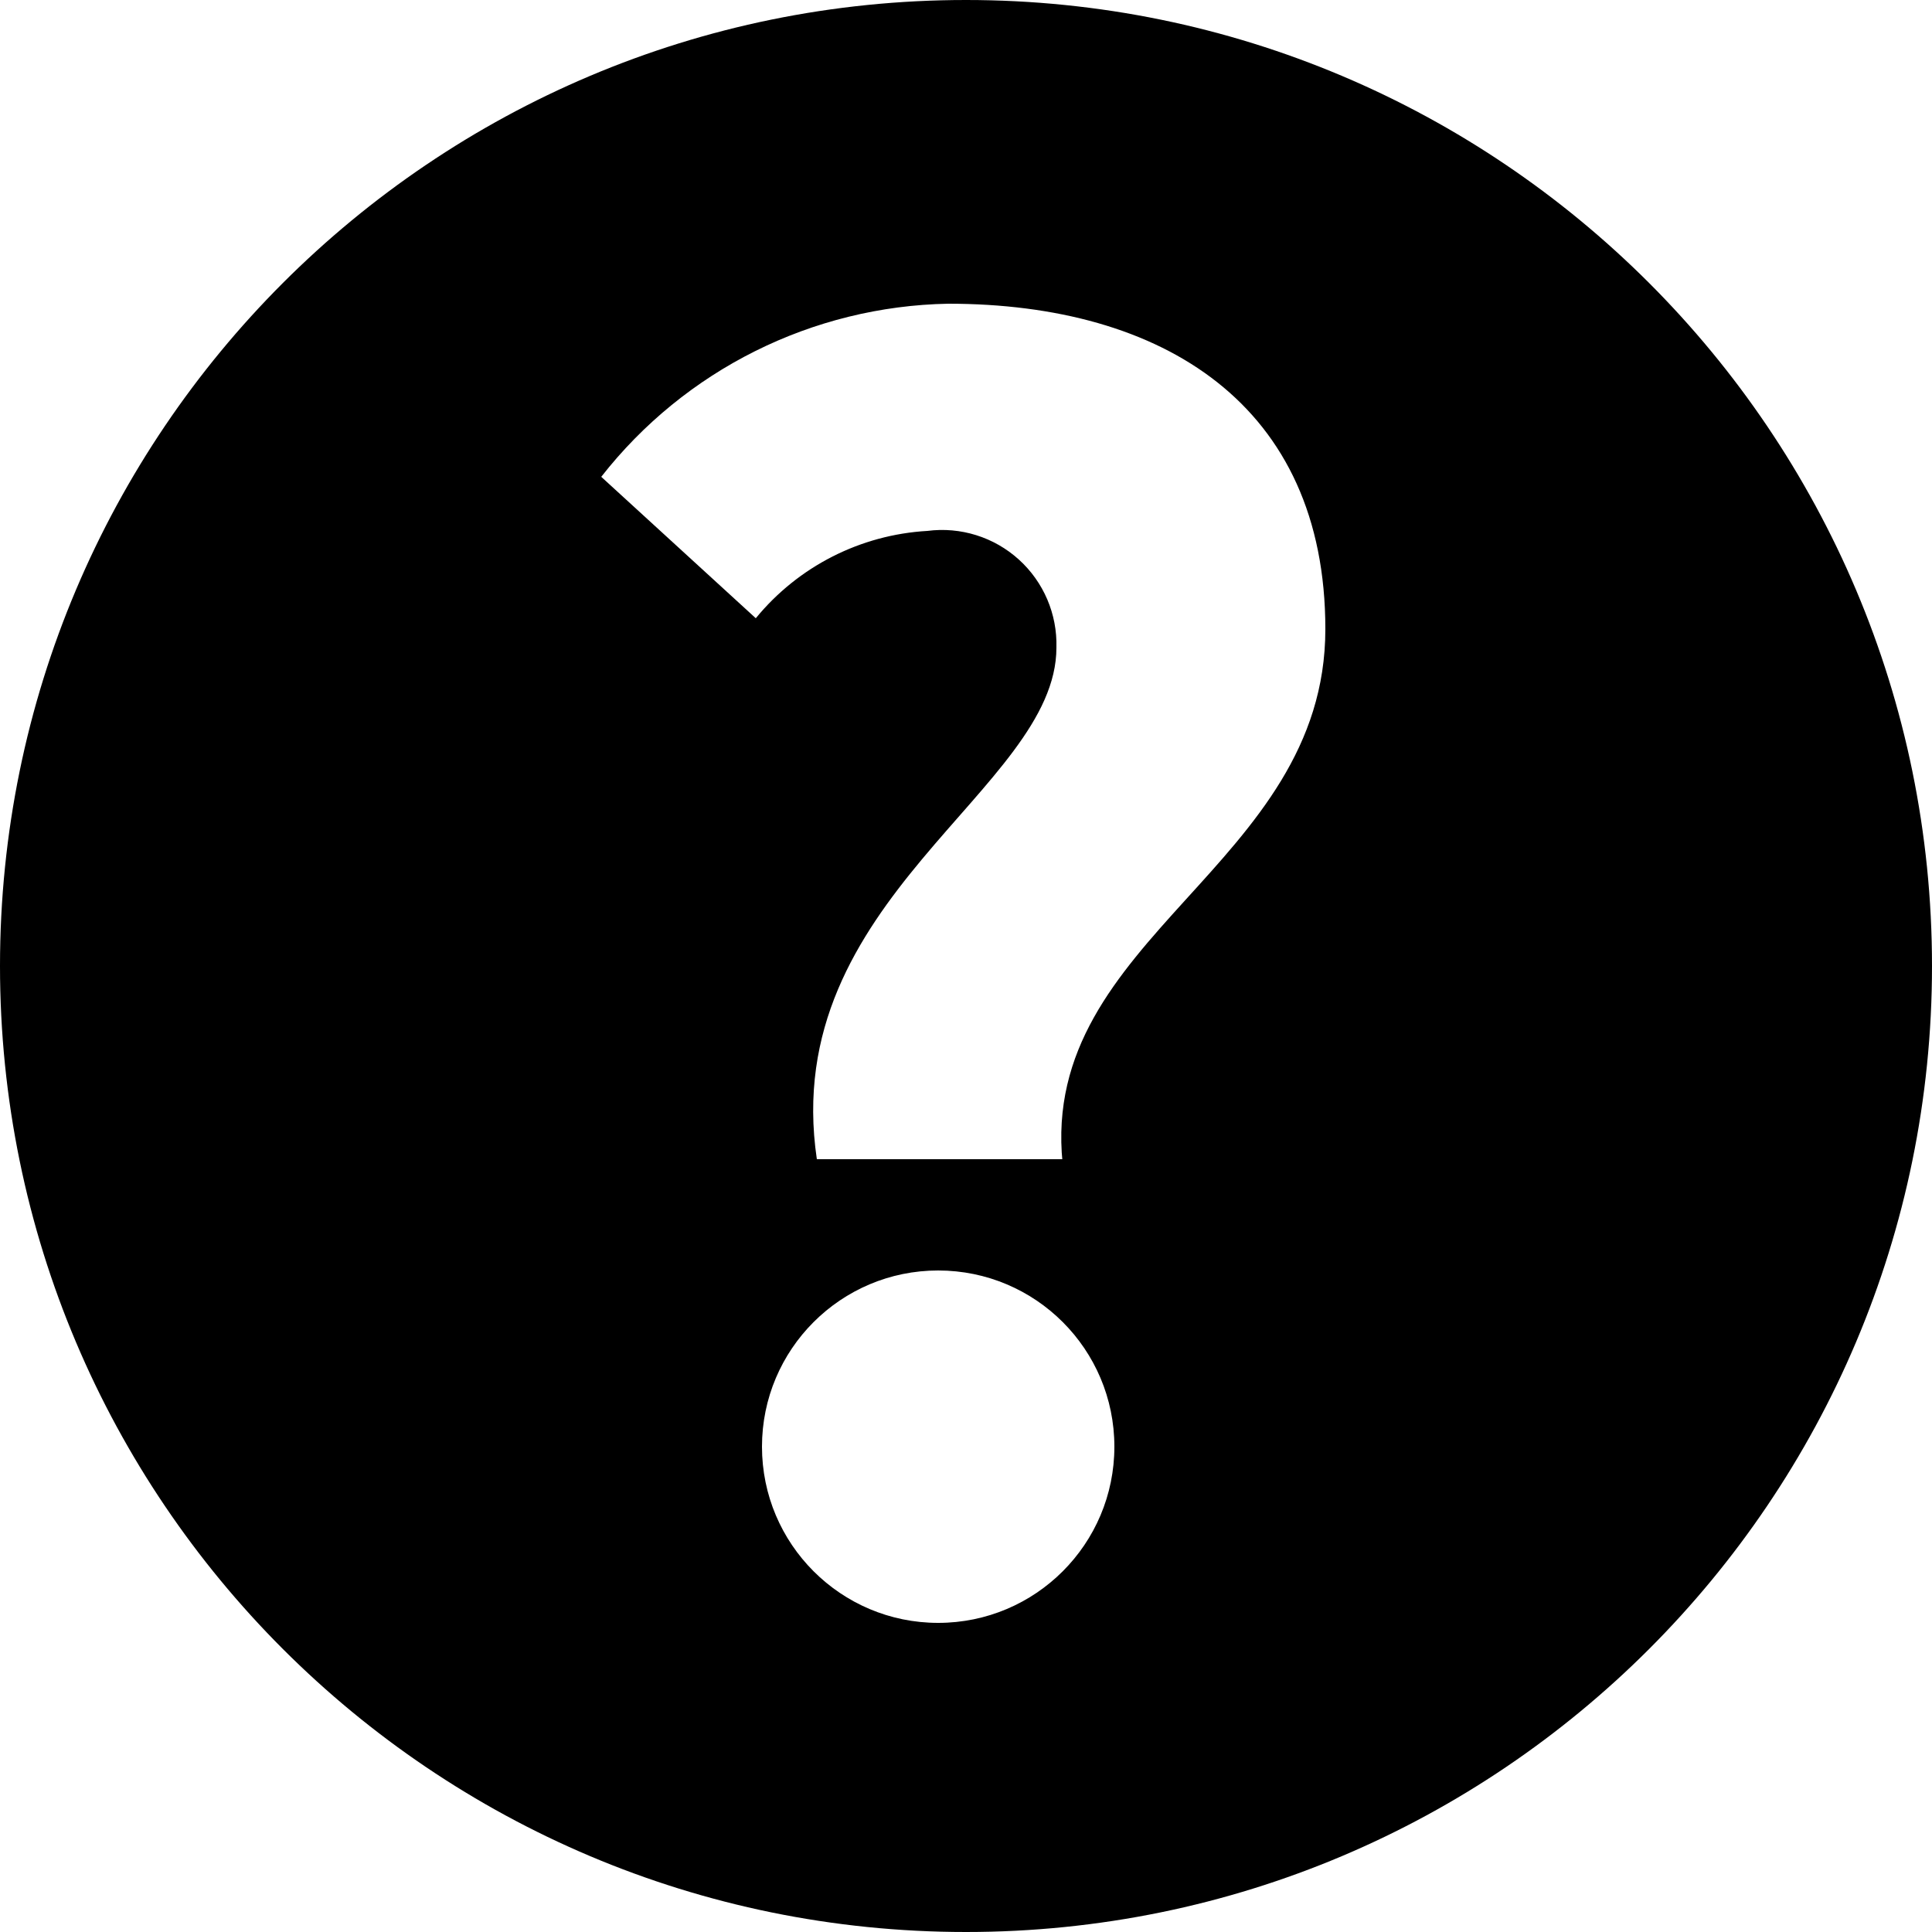
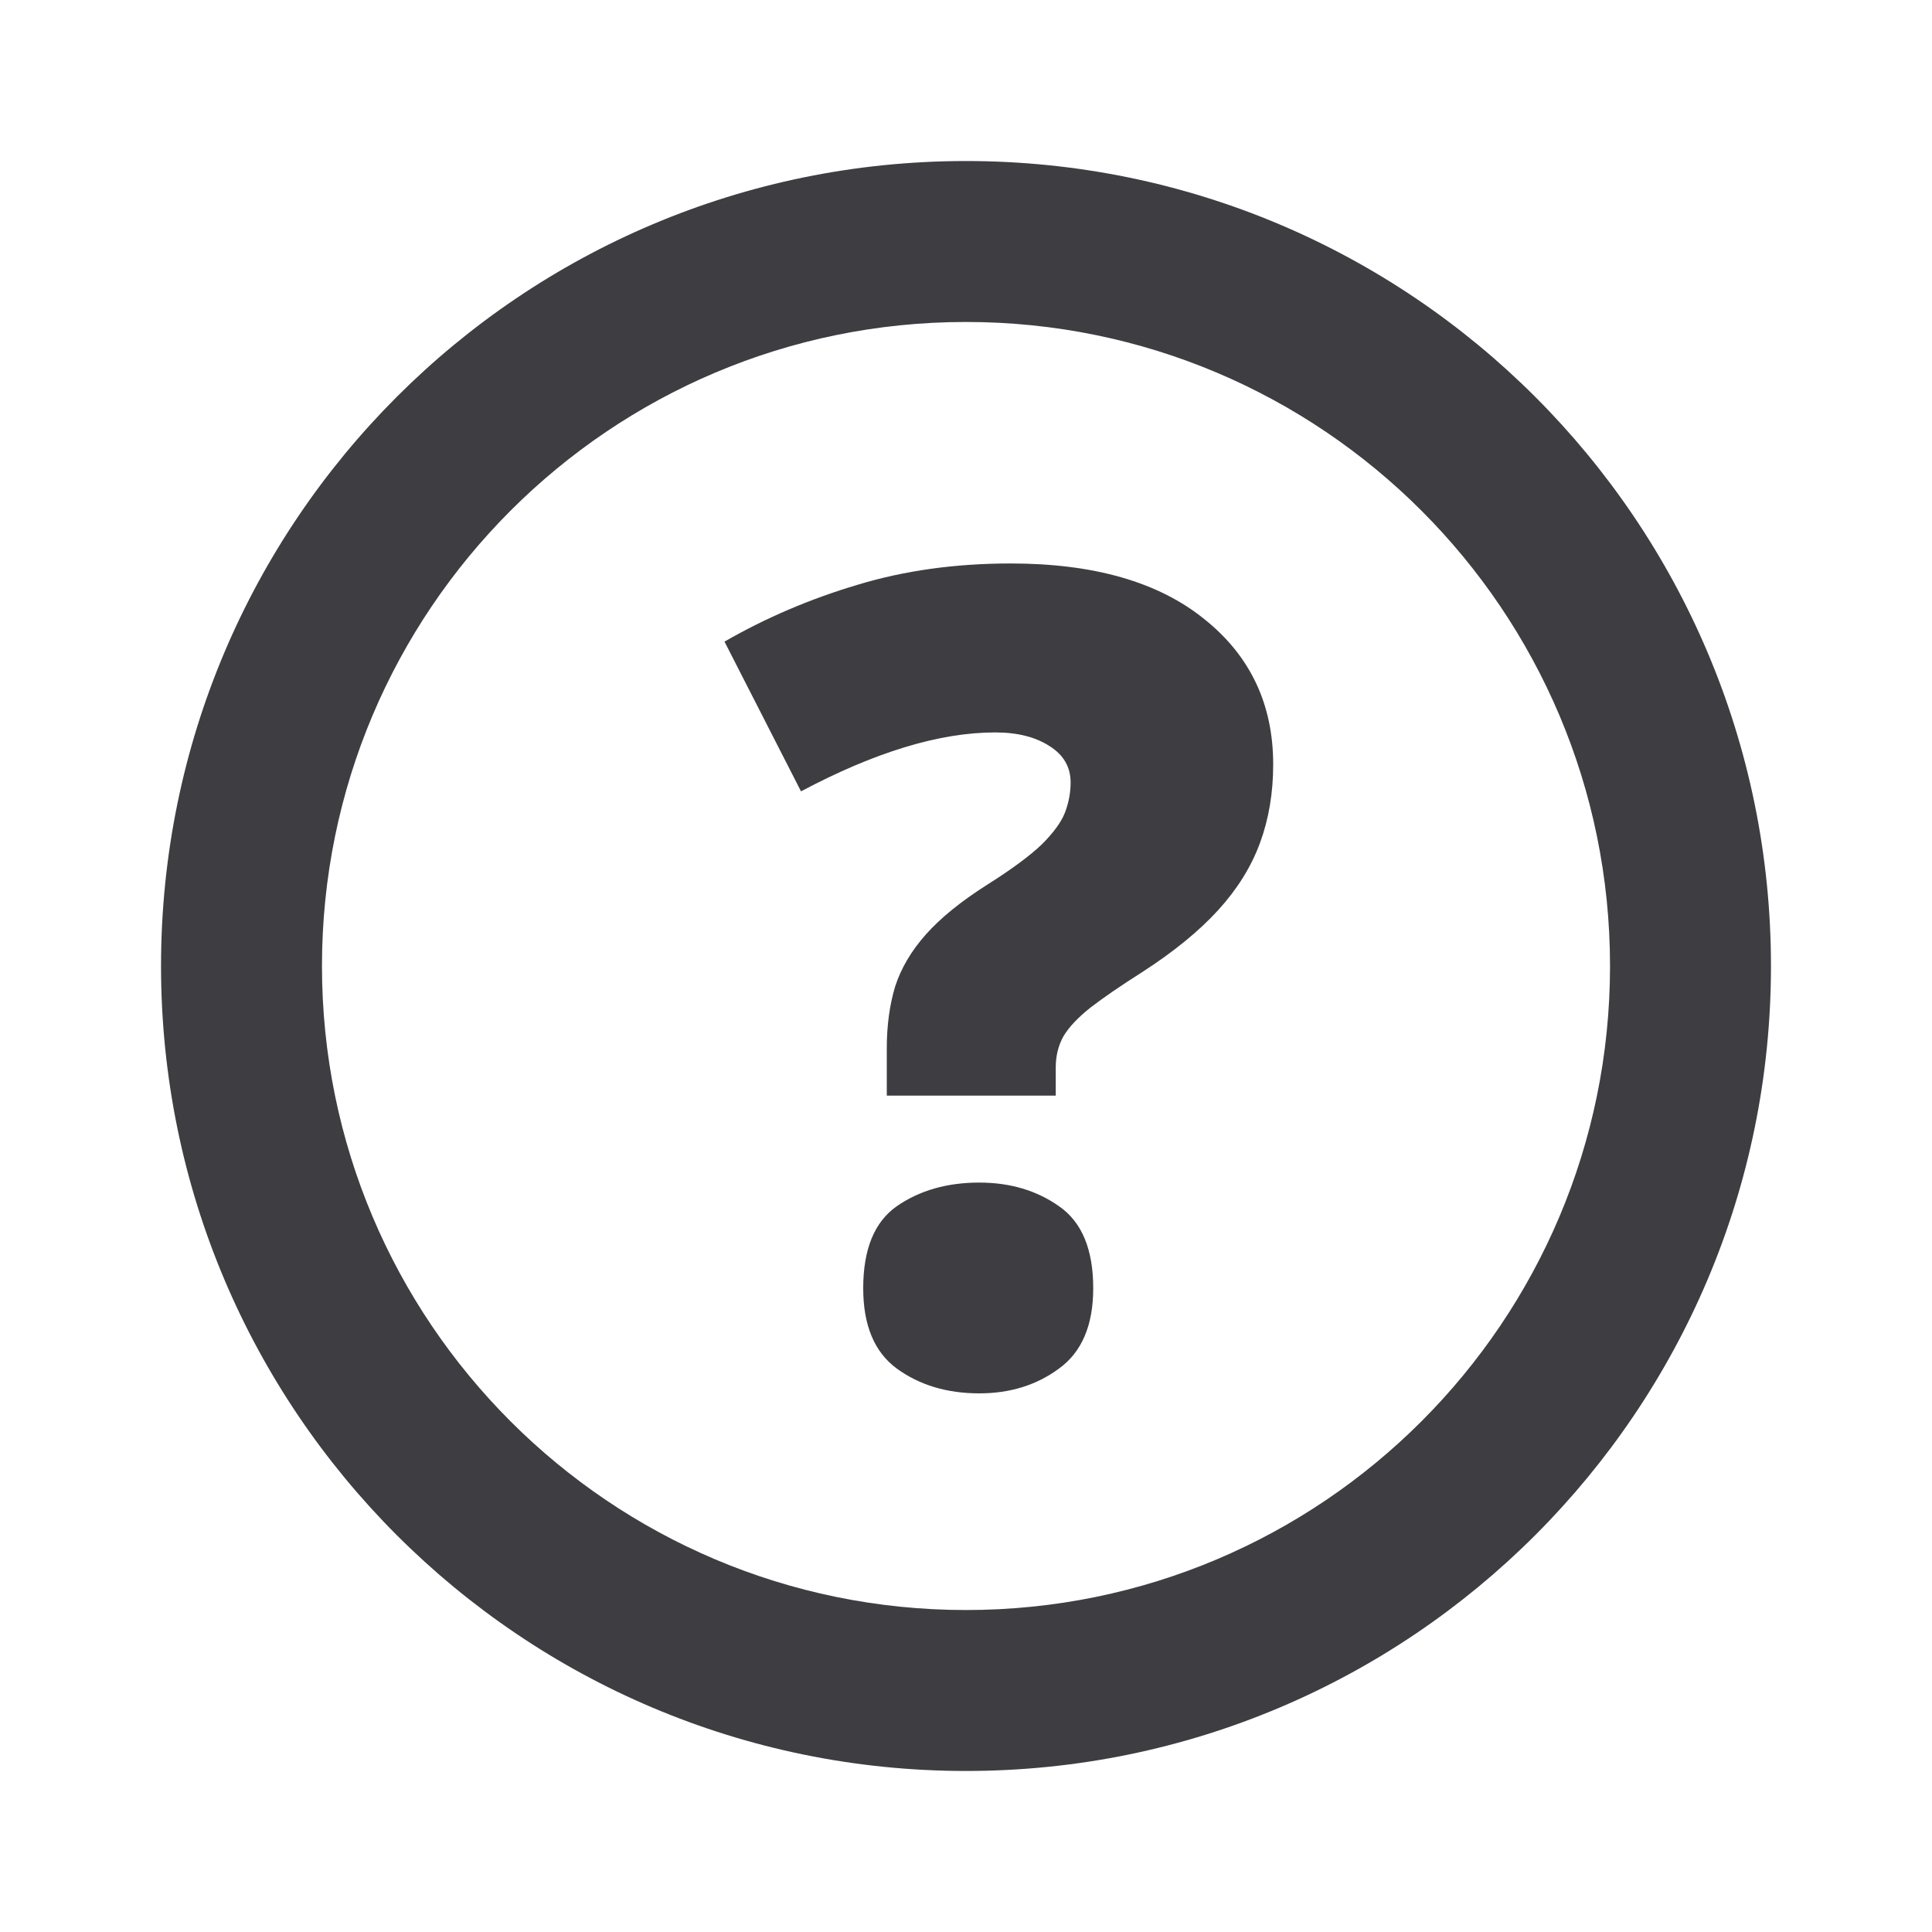
- <svg xmlns="http://www.w3.org/2000/svg" version="1.1" viewBox="0 0 25 25">
-   <path d="m12.5 0a12.5 12.5 0 1 0 12.5 12.5 12.5 12.5 0 0 0-12.5-12.5zm-0.36 21a2.28 2.28 0 0 1 0-4.56 2.28 2.28 0 0 1 0 4.56zm1.61-6h-3.18c-0.5-3.37 3.1-4.78 3.1-6.62a1.48 1.48 0 0 0-1.67-1.51 3.1 3.1 0 0 0-2.22 1.13l-2-1.83a5.84 5.84 0 0 1 4.49-2.24c2.78 0 4.88 1.31 4.88 4.21 0 3.07-3.7 3.98-3.4 6.91z" fill="currentColor" />
+ <svg xmlns="http://www.w3.org/2000/svg" width="20" height="20" viewBox="0 0 20 20">
+   <path d="M9.18 10.852V11.342H10.929V11.051C10.929 10.93 10.956 10.822 11.009 10.727C11.066 10.632 11.159 10.533 11.288 10.431C11.421 10.328 11.602 10.204 11.829 10.06C12.152 9.851 12.412 9.639 12.61 9.422C12.807 9.206 12.952 8.974 13.043 8.727C13.134 8.48 13.18 8.209 13.18 7.913C13.18 7.29 12.942 6.788 12.467 6.409C11.993 6.025 11.324 5.833 10.462 5.833C9.889 5.833 9.359 5.907 8.873 6.055C8.387 6.2 7.929 6.395 7.5 6.642L8.292 8.192C8.672 7.99 9.029 7.838 9.363 7.736C9.701 7.633 10.014 7.582 10.303 7.582C10.534 7.582 10.722 7.63 10.867 7.725C11.011 7.816 11.083 7.941 11.083 8.101C11.083 8.203 11.064 8.306 11.026 8.408C10.988 8.507 10.909 8.617 10.787 8.739C10.665 8.856 10.476 8.997 10.217 9.16C9.948 9.331 9.737 9.502 9.585 9.673C9.433 9.844 9.327 10.024 9.266 10.214C9.209 10.404 9.18 10.617 9.18 10.852Z" fill="#3D3D42" />
+   <path d="M9.283 12.487C9.051 12.65 8.936 12.933 8.936 13.336C8.936 13.719 9.051 13.996 9.283 14.167C9.518 14.338 9.803 14.424 10.137 14.424C10.457 14.424 10.732 14.338 10.963 14.167C11.199 13.996 11.317 13.719 11.317 13.336C11.317 12.933 11.199 12.65 10.963 12.487C10.732 12.324 10.457 12.242 10.137 12.242C9.803 12.242 9.518 12.324 9.283 12.487Z" fill="#3D3D42" />
+   <path fill-rule="evenodd" clip-rule="evenodd" d="M10 1.667C5.398 1.667 1.667 5.398 1.667 10C1.667 14.602 5.398 18.333 10 18.333C14.602 18.333 18.333 14.602 18.333 10C18.333 5.398 14.602 1.667 10 1.667ZM3.333 10C3.333 6.318 6.318 3.333 10 3.333C13.682 3.333 16.667 6.318 16.667 10C16.667 13.682 13.682 16.667 10 16.667C6.318 16.667 3.333 13.682 3.333 10Z" fill="#3D3D42" />
</svg>
